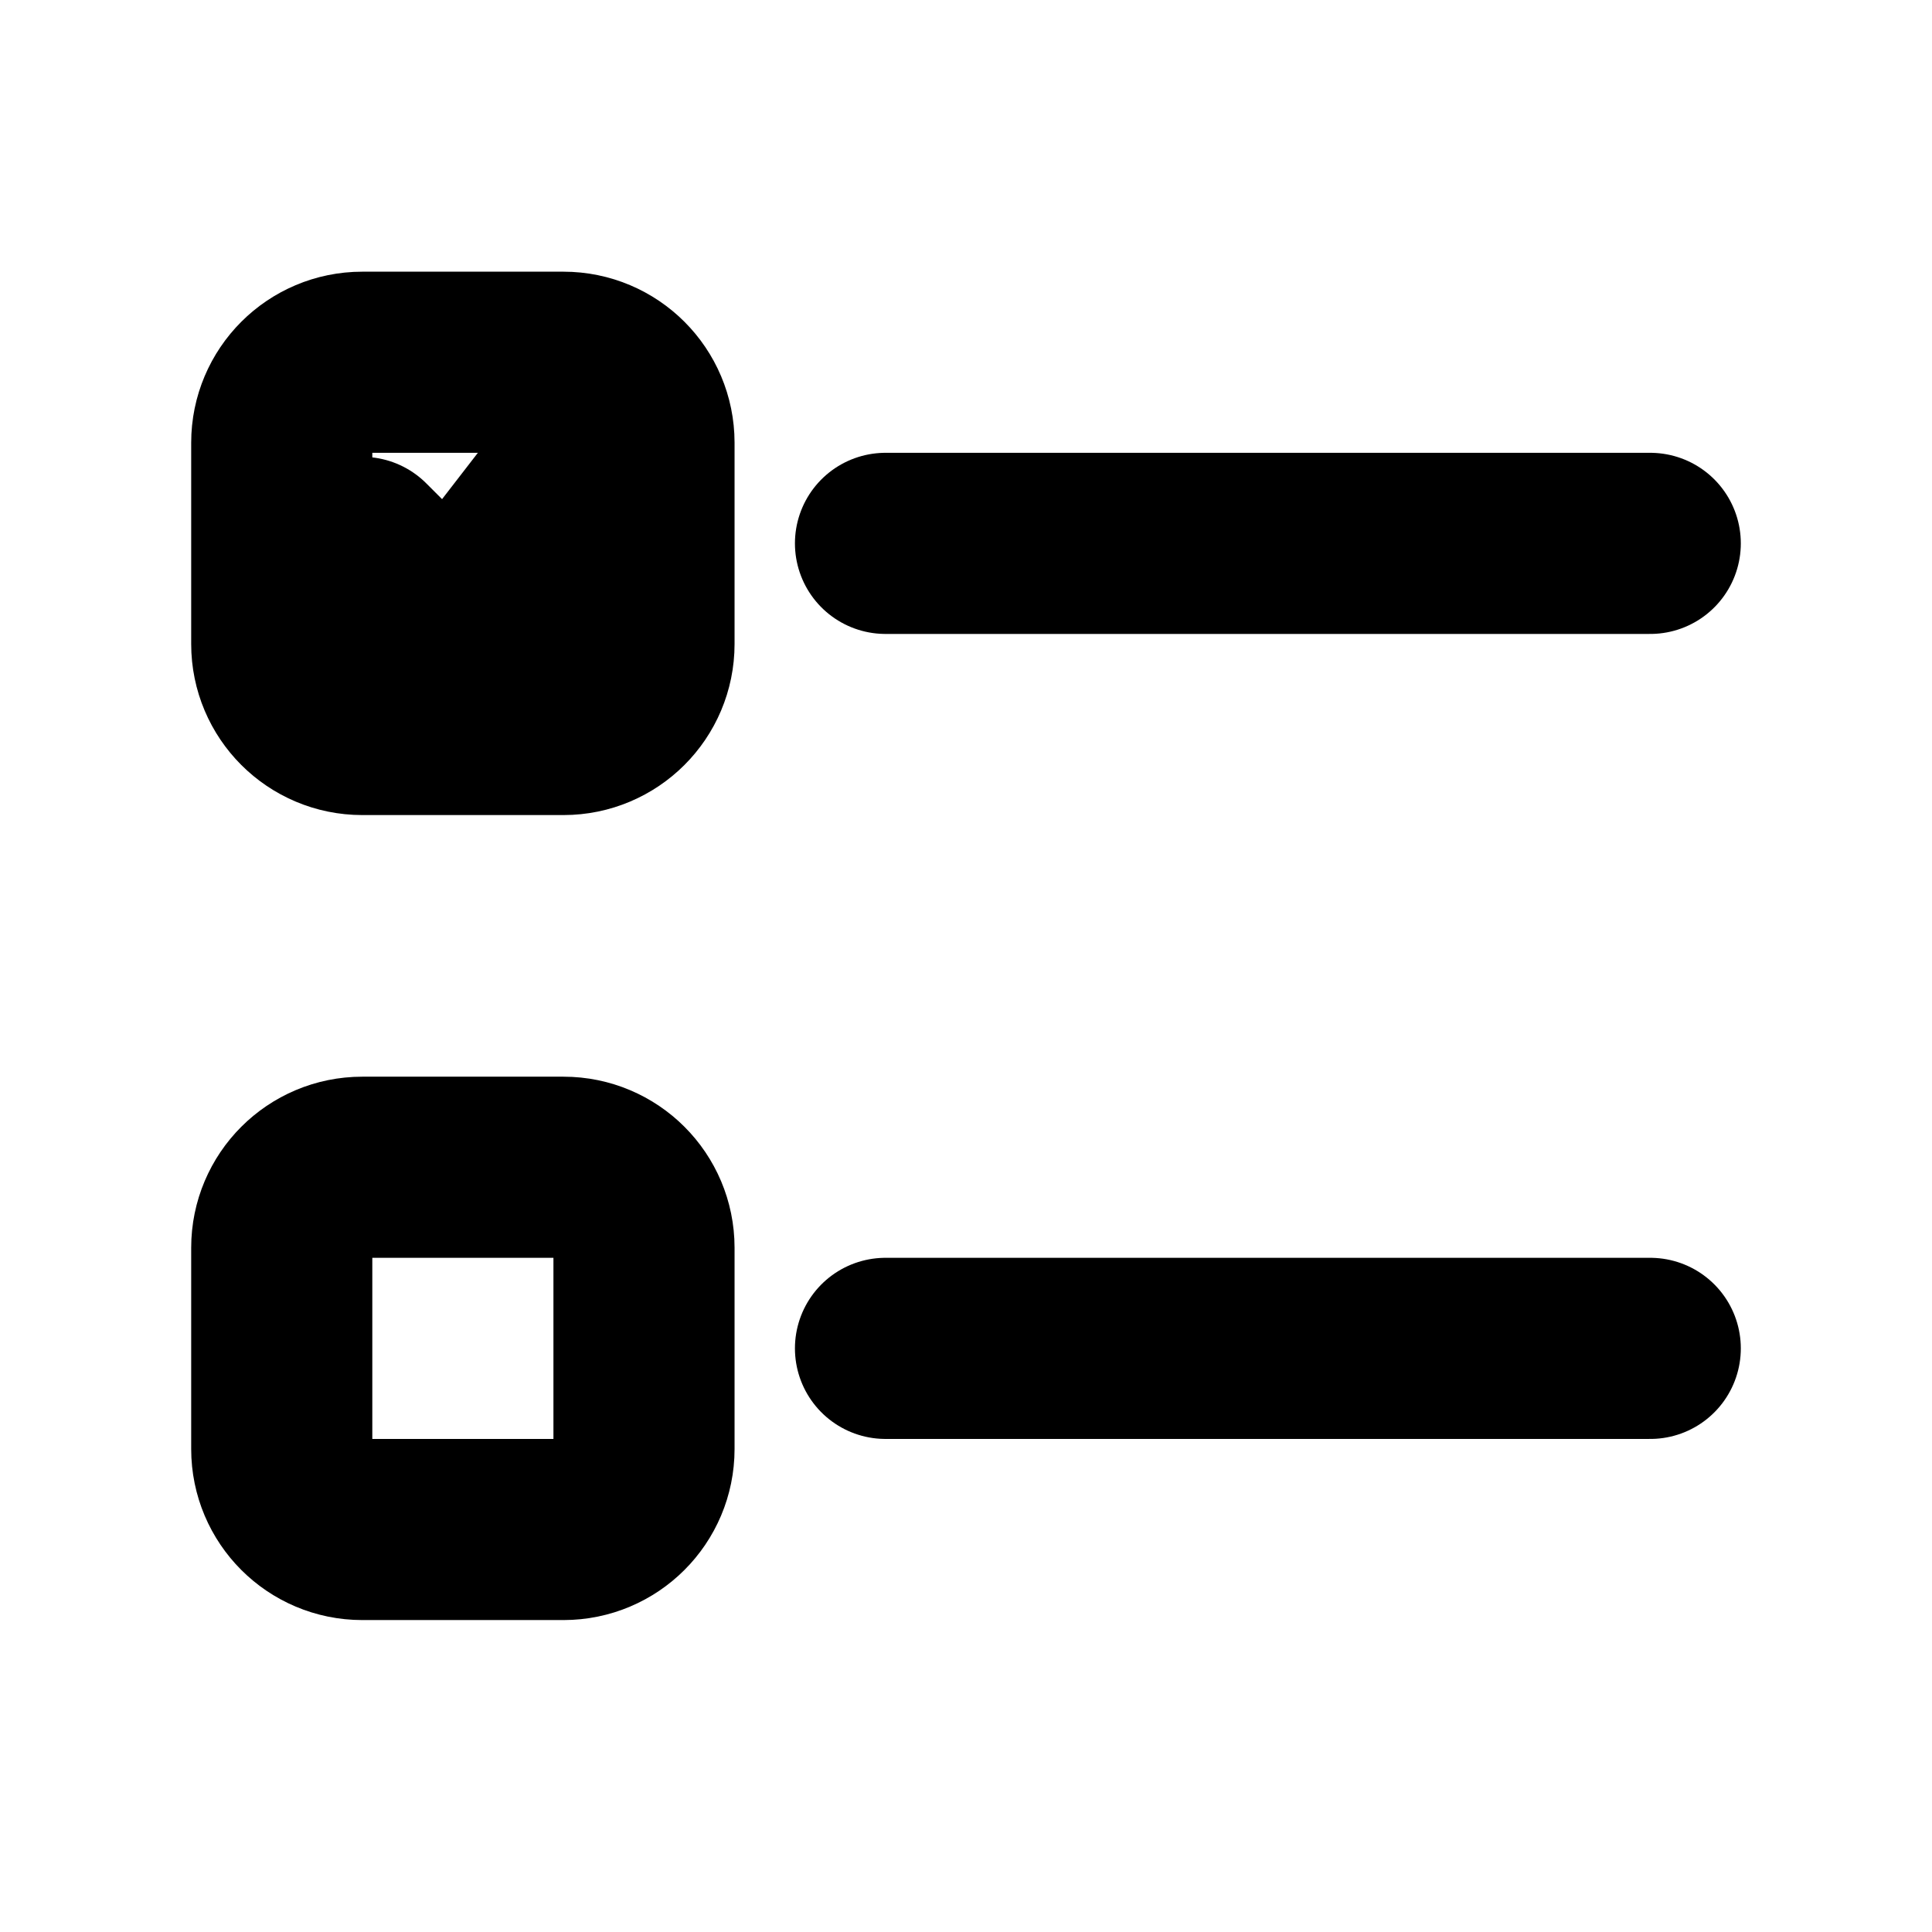
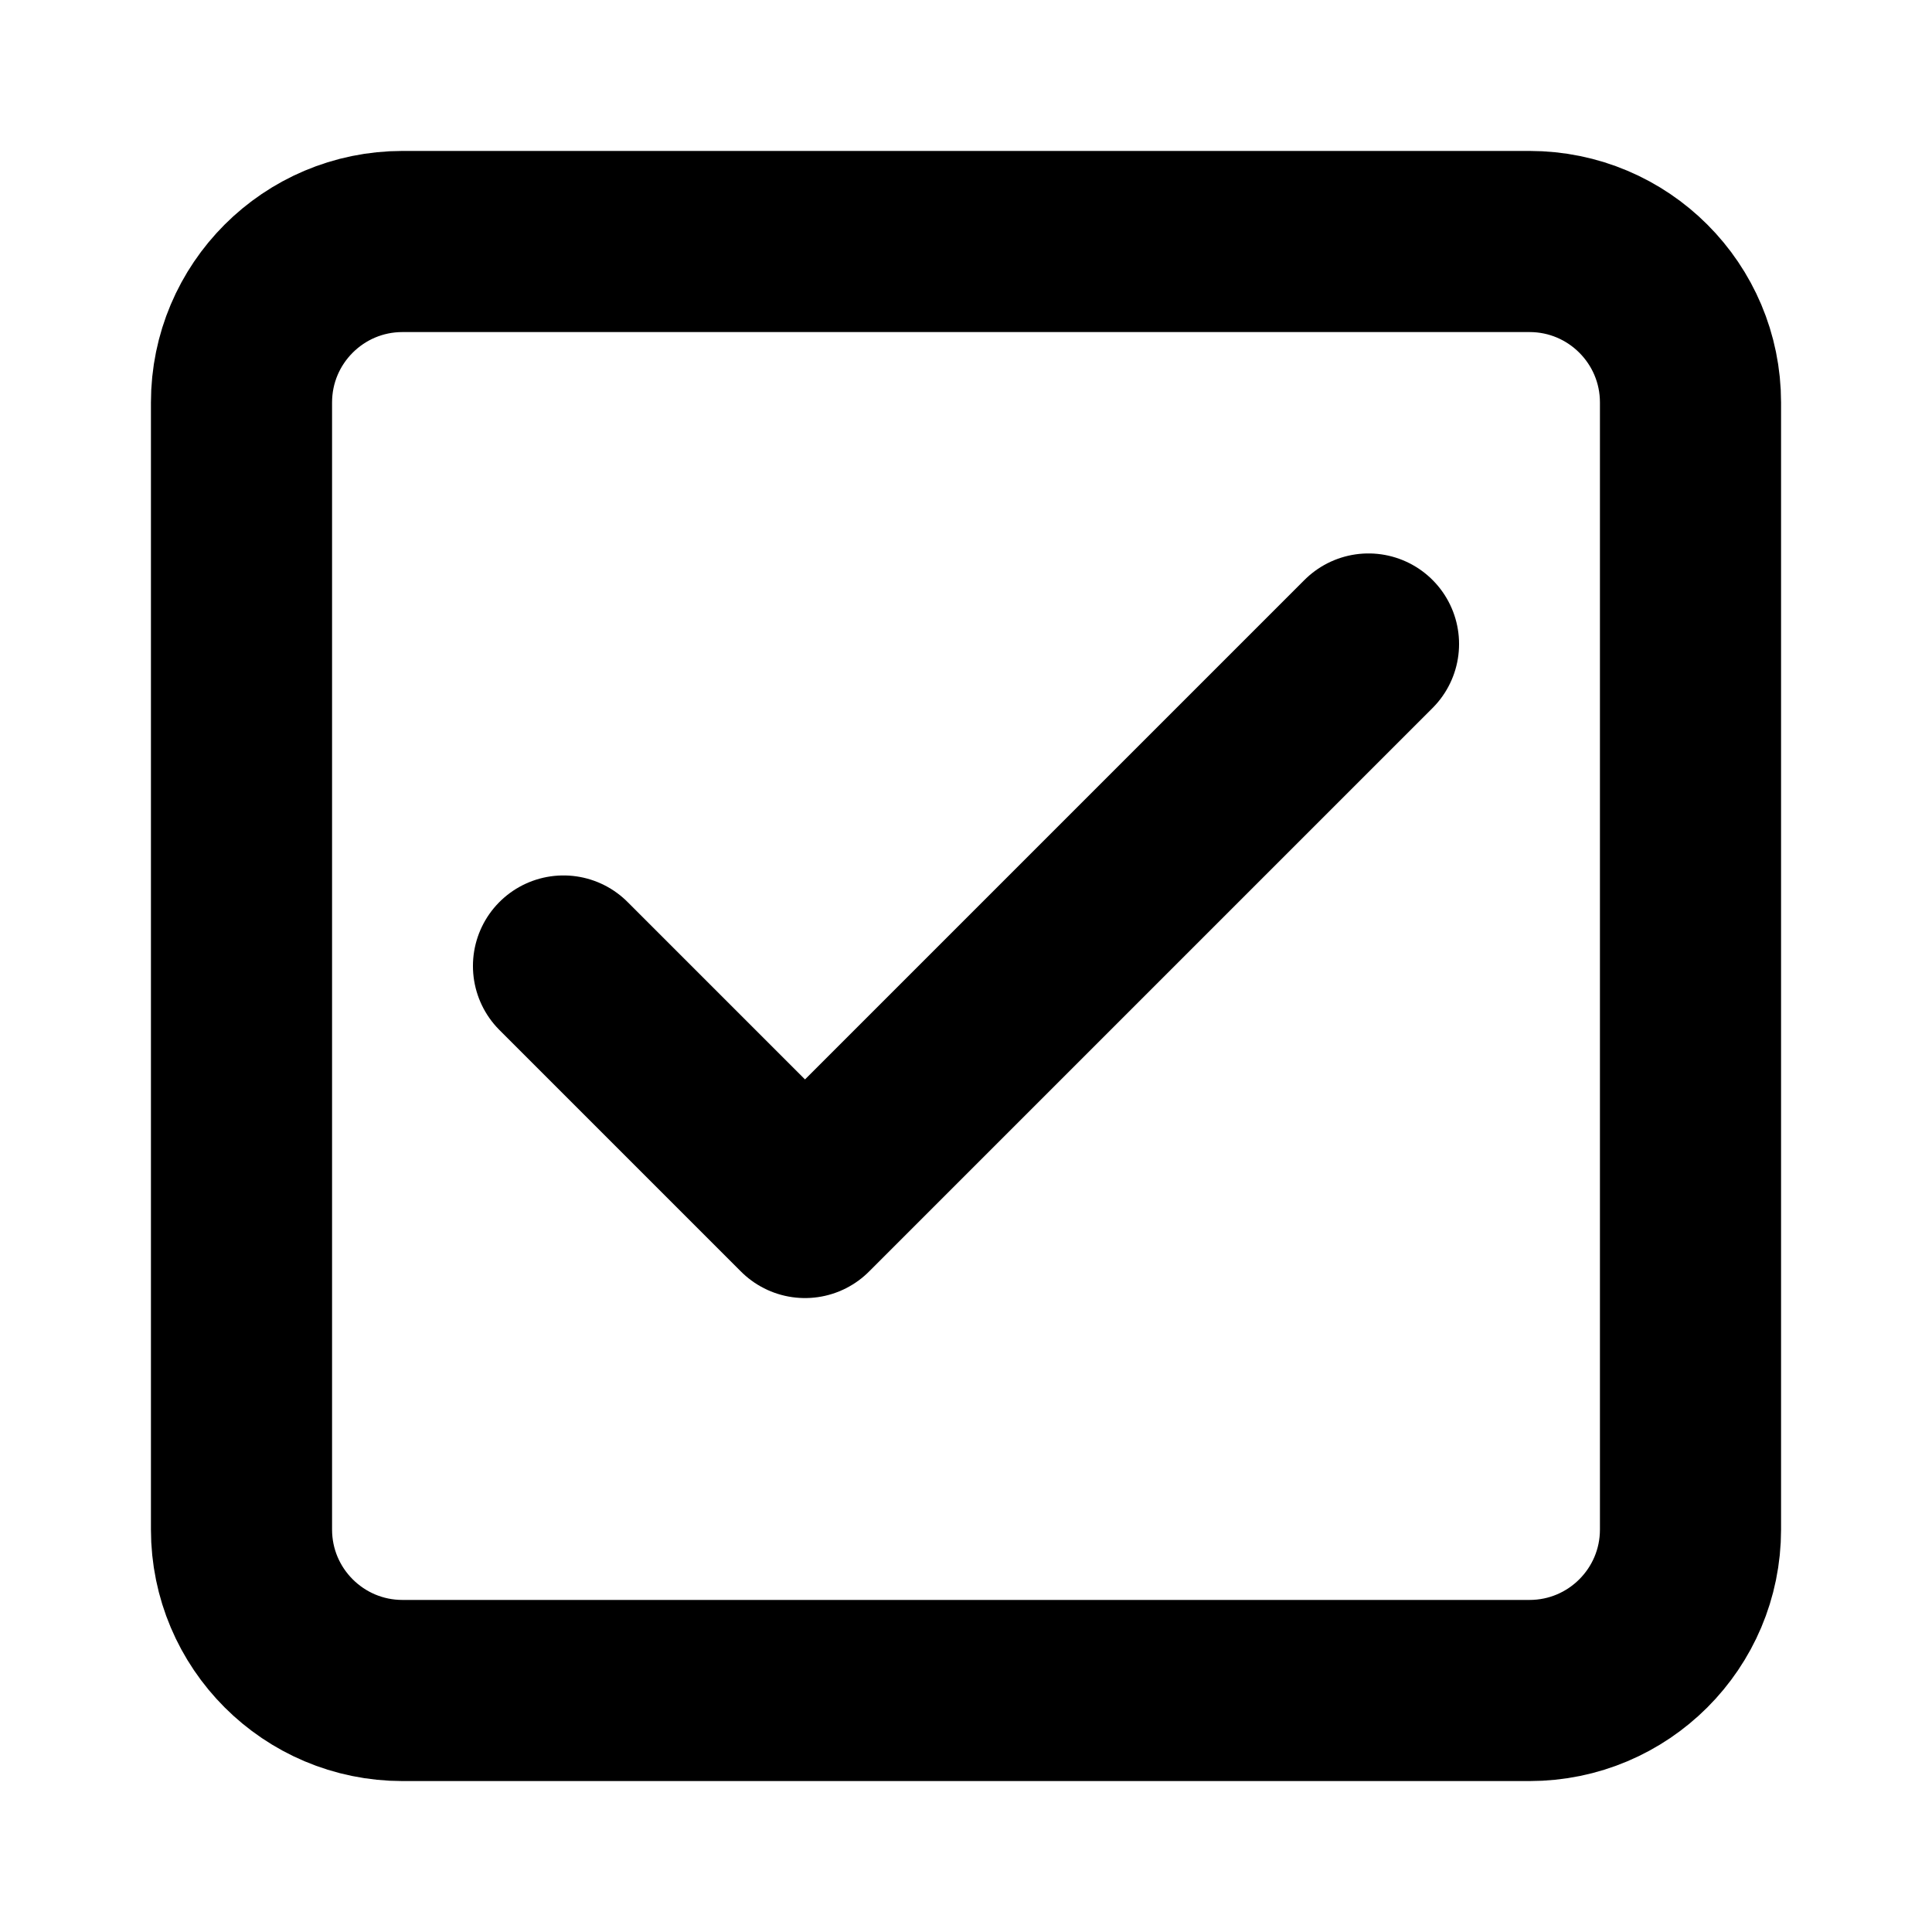
<svg xmlns="http://www.w3.org/2000/svg" viewBox="0 0 24 24" fill="none" stroke="currentColor" stroke-width="2.25" stroke-linecap="round" stroke-linejoin="round">
-   <rect x="3.5" y="4.5" width="4.5" height="4.5" rx="1" />
-   <polyline points="4.5,6.8 5.6,7.9 7.3,5.7" />
-   <line x1="11" y1="6.75" x2="20.5" y2="6.75" />
-   <rect x="3.5" y="14.5" width="4.5" height="4.5" rx="1" />
-   <line x1="11" y1="16.75" x2="20.5" y2="16.75" />
+   <rect x="3" y="3" width="18" height="18" rx="2" />
+   <path d="m7 12 3 3 7-7" />
</svg>
